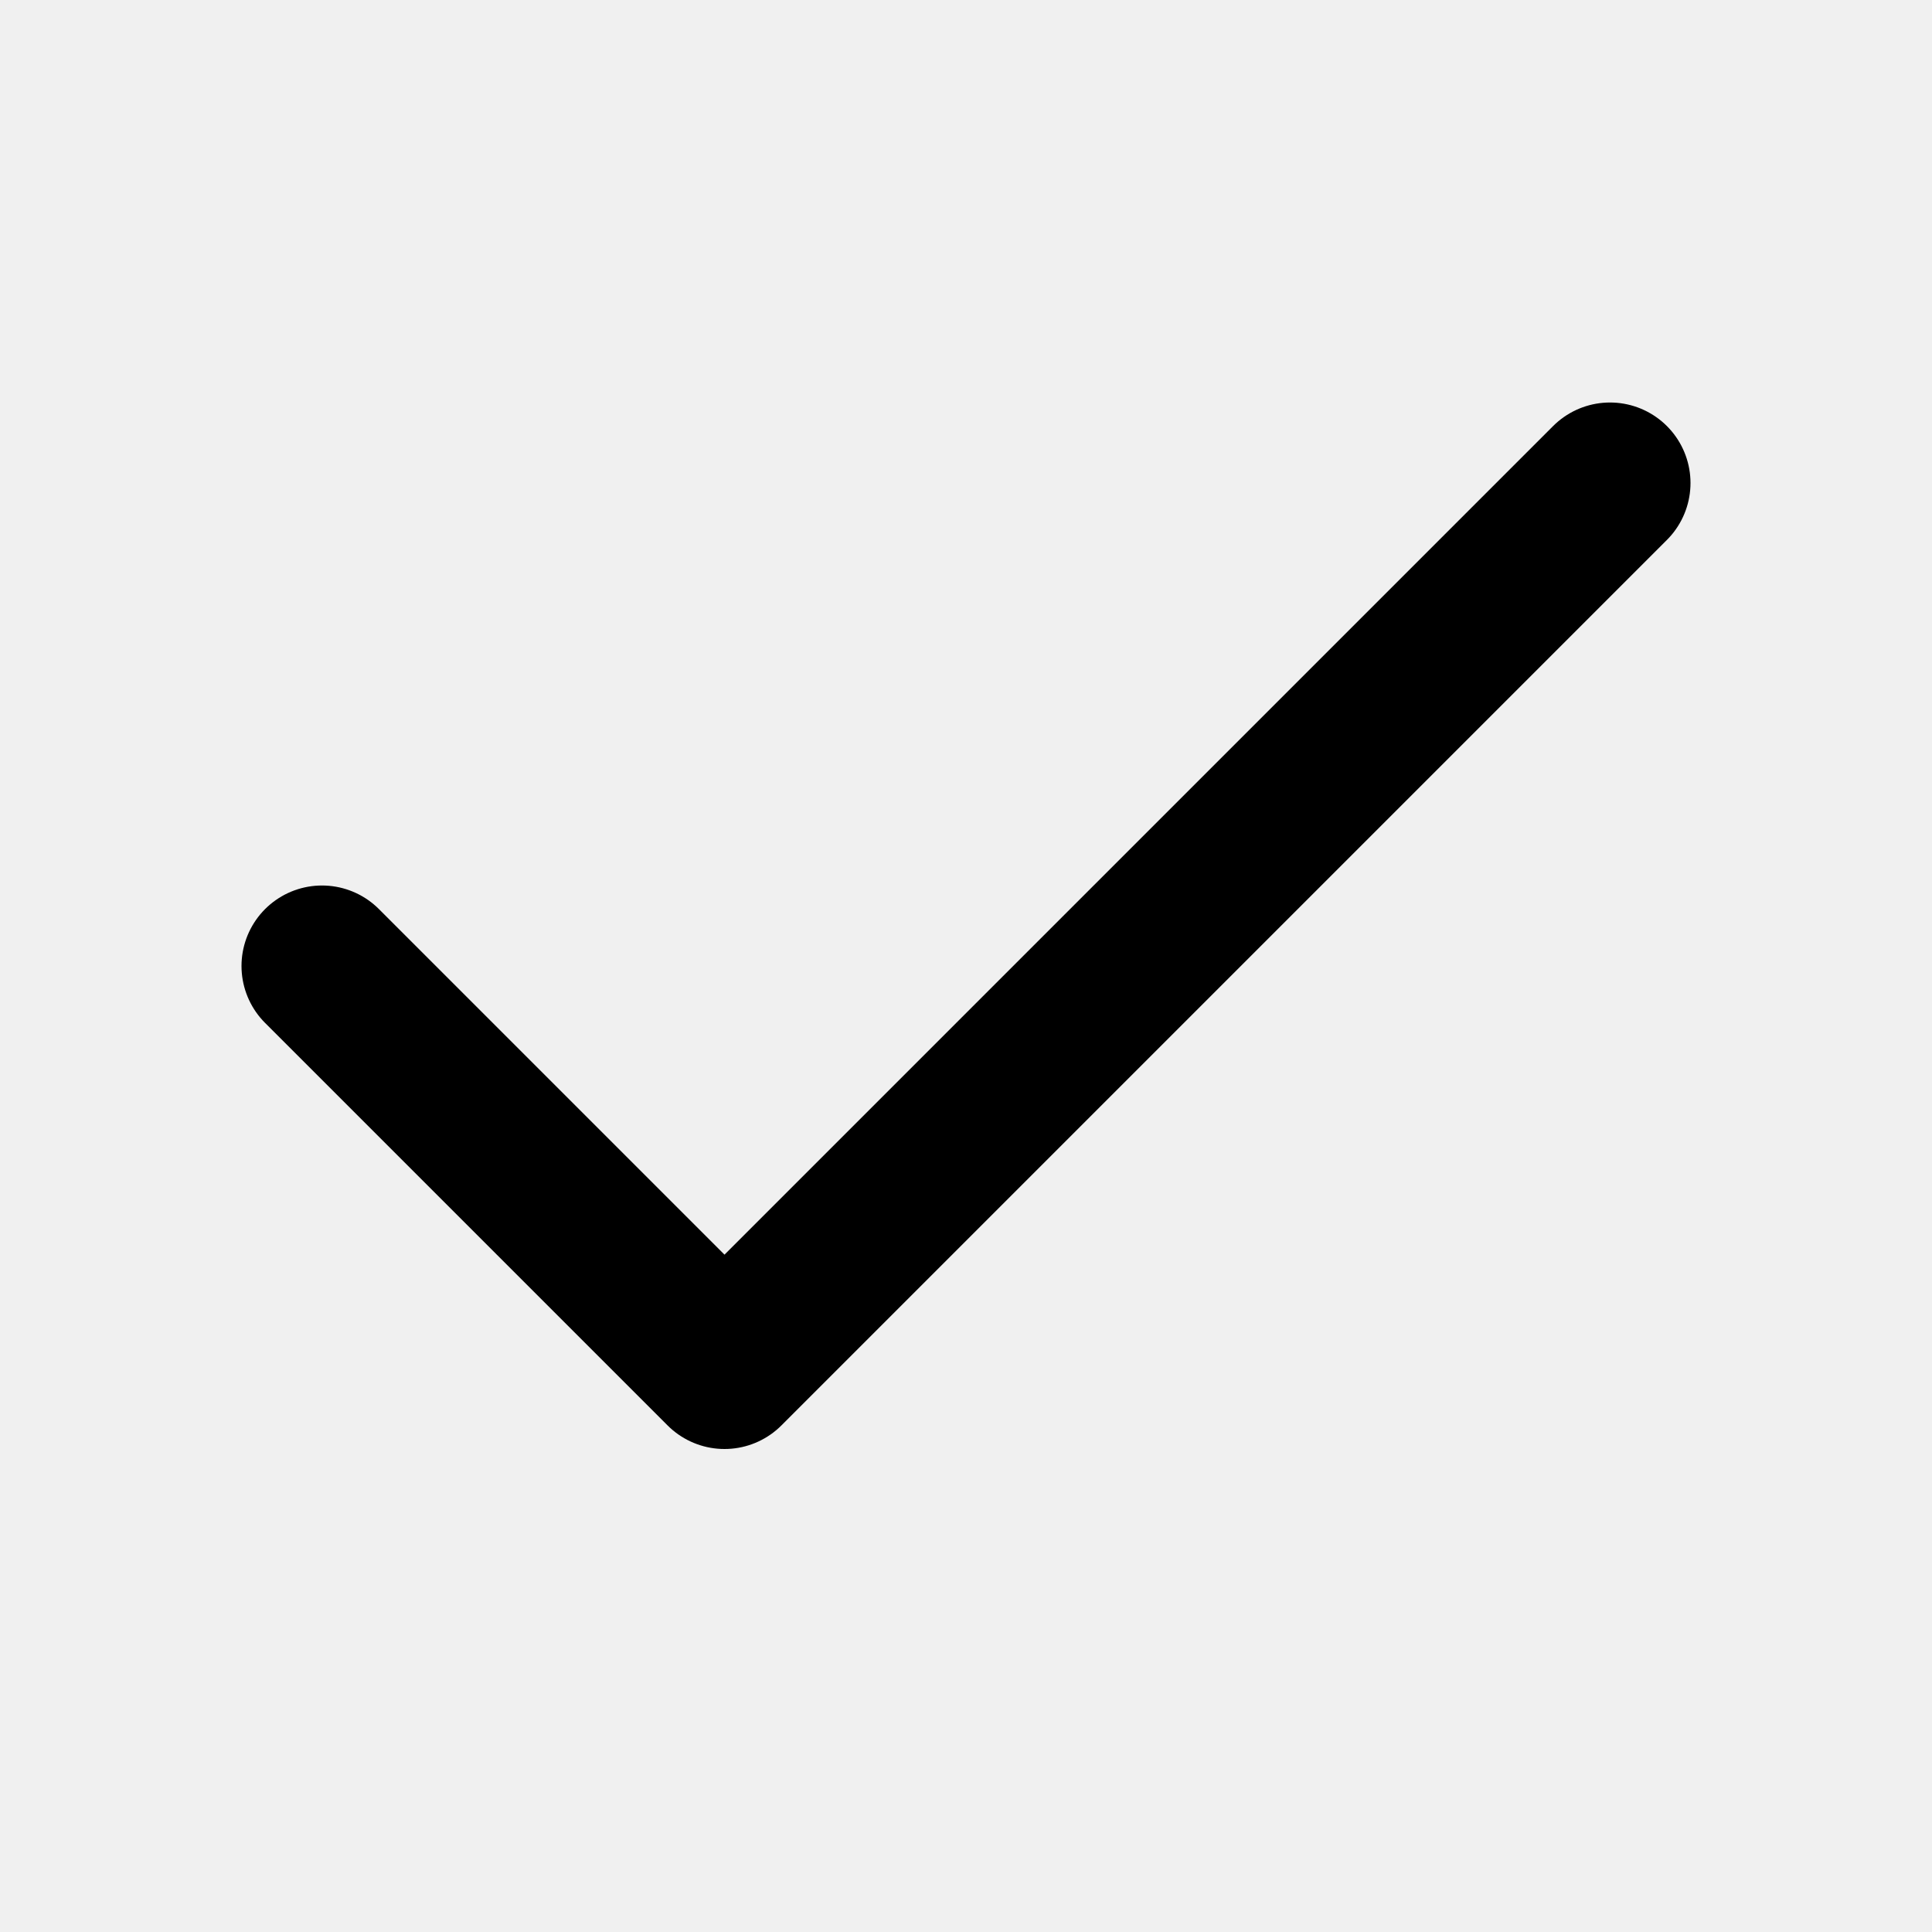
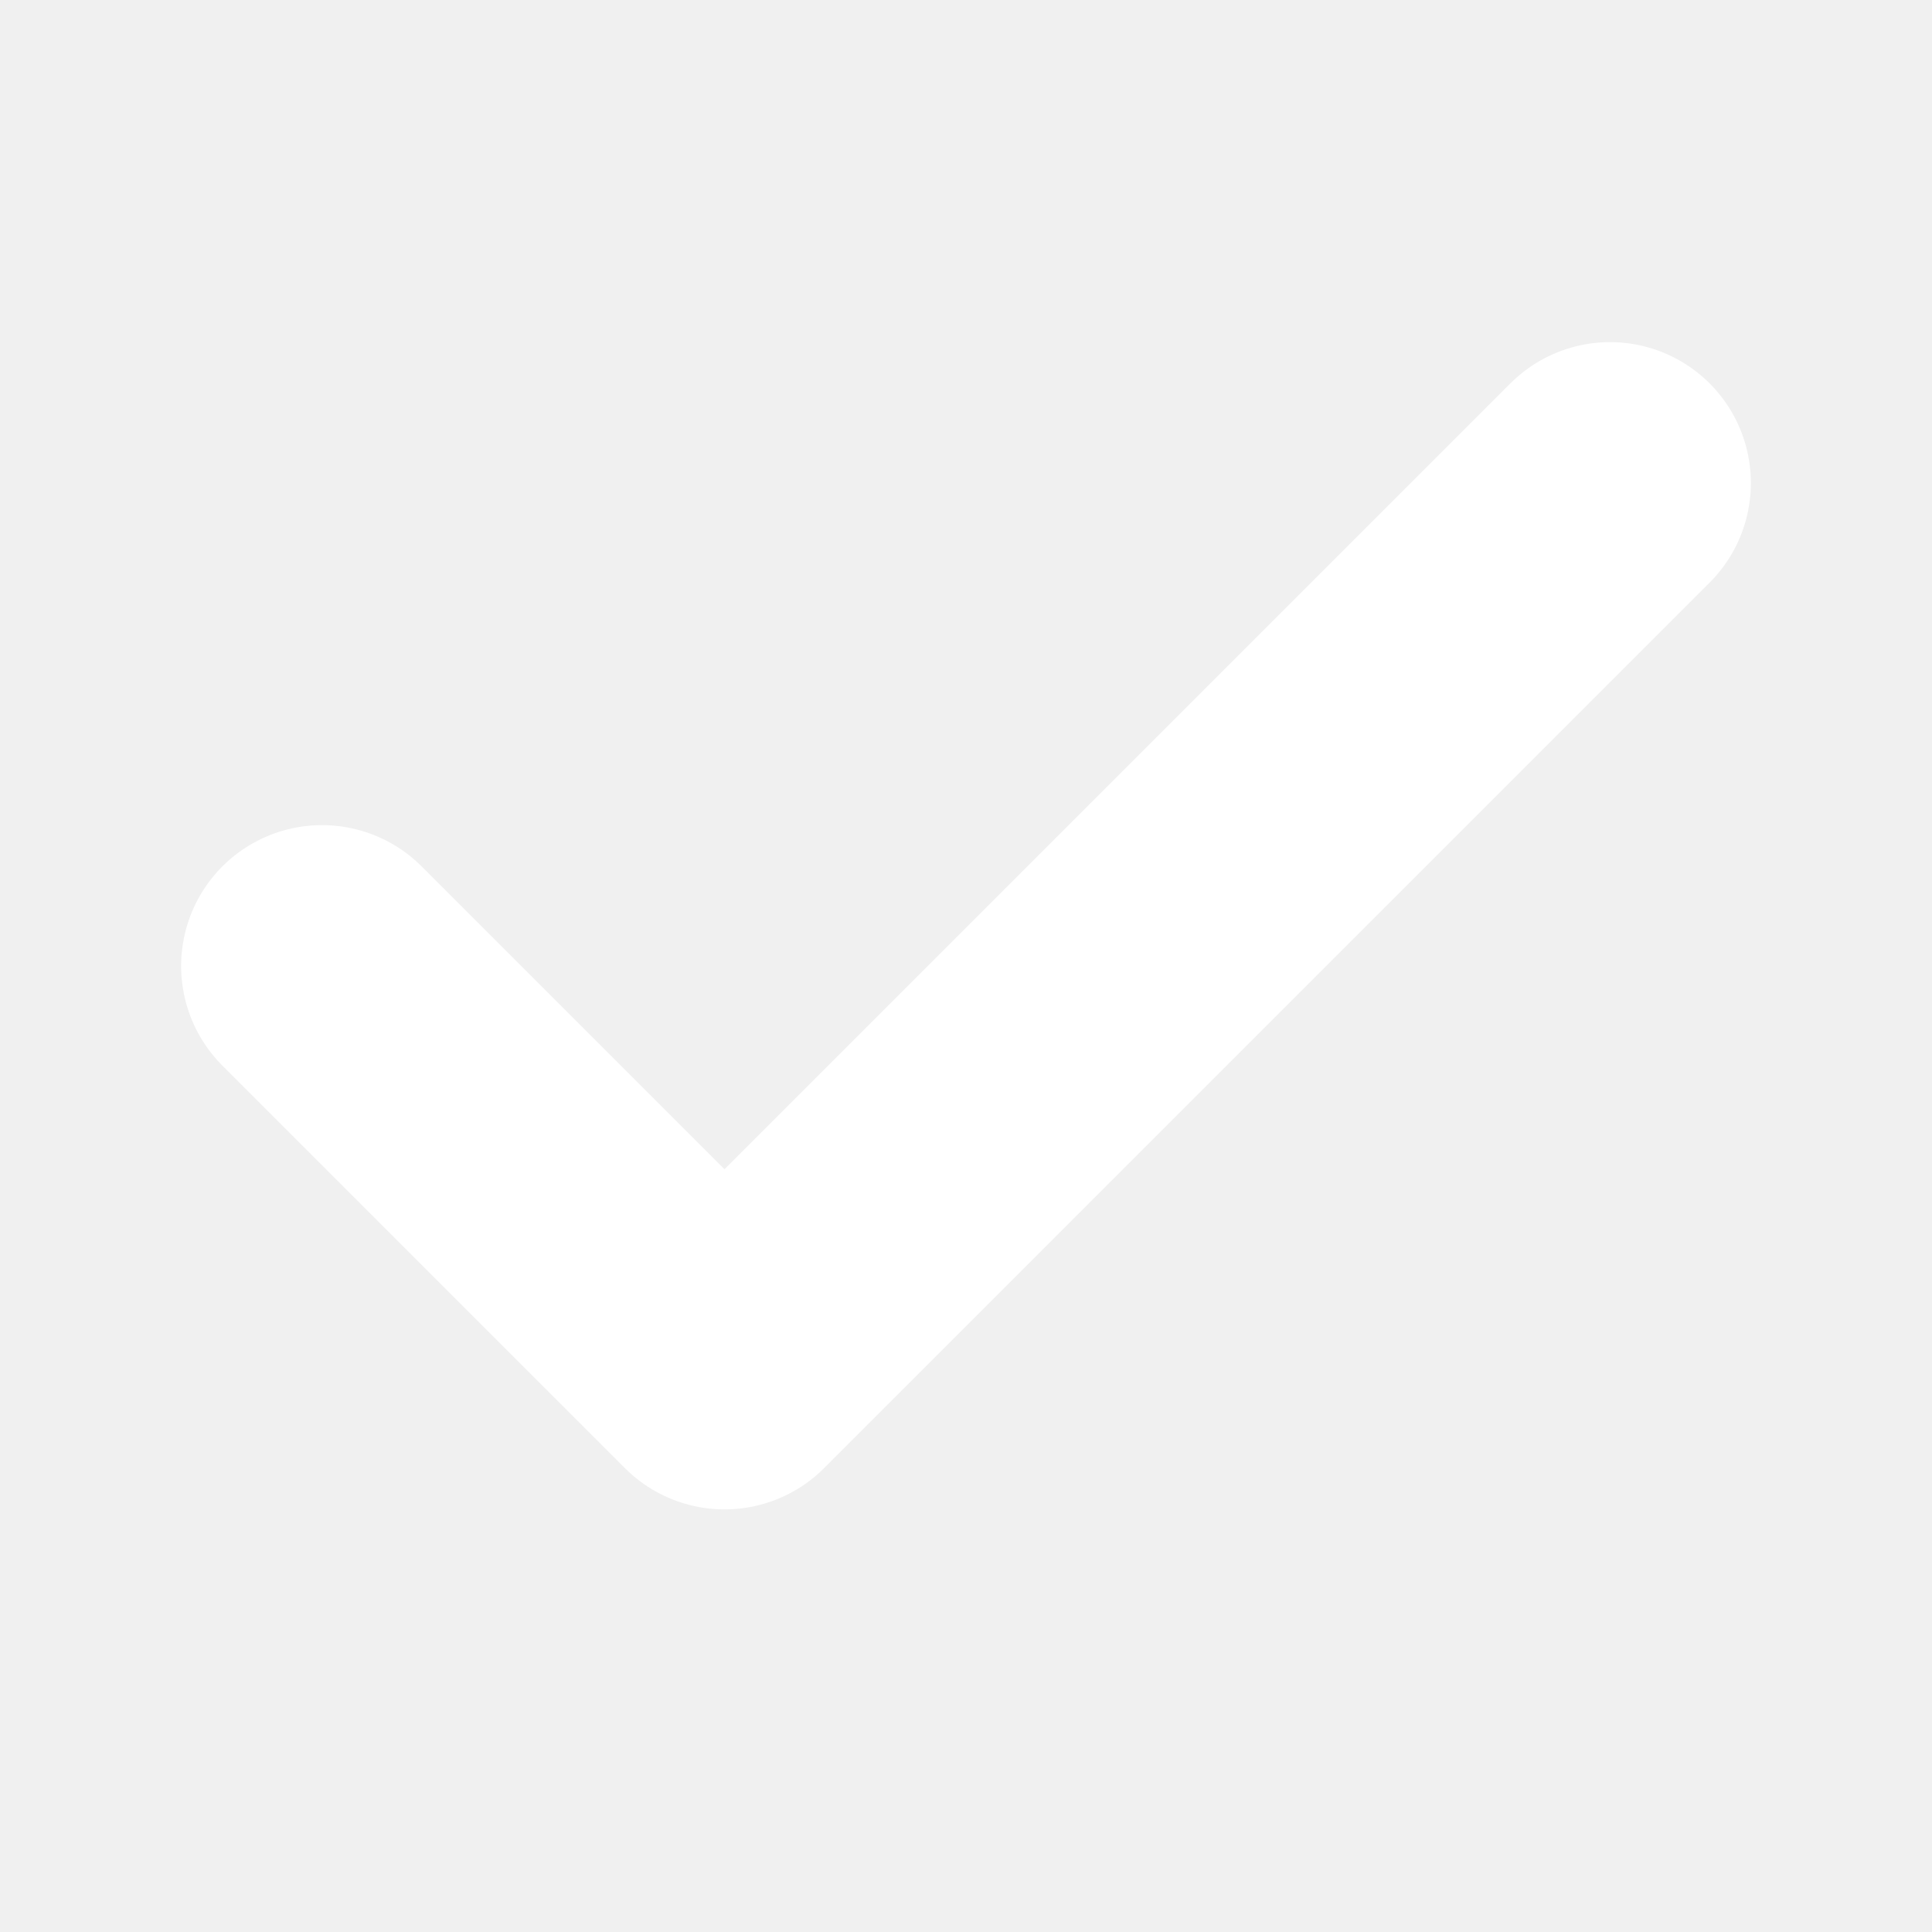
- <svg xmlns="http://www.w3.org/2000/svg" width="16" height="16" viewBox="0 0 24 24" fill="none" stroke="currentColor" stroke-width="2" stroke-linecap="round" stroke-linejoin="round">
+ <svg xmlns="http://www.w3.org/2000/svg" width="18" height="18" viewBox="0 0 24 24" fill="none" stroke="#ffffff" stroke-width="3.5" stroke-linecap="round" stroke-linejoin="round">
  <polyline points="20 6 9 17 4 12" />
</svg>
